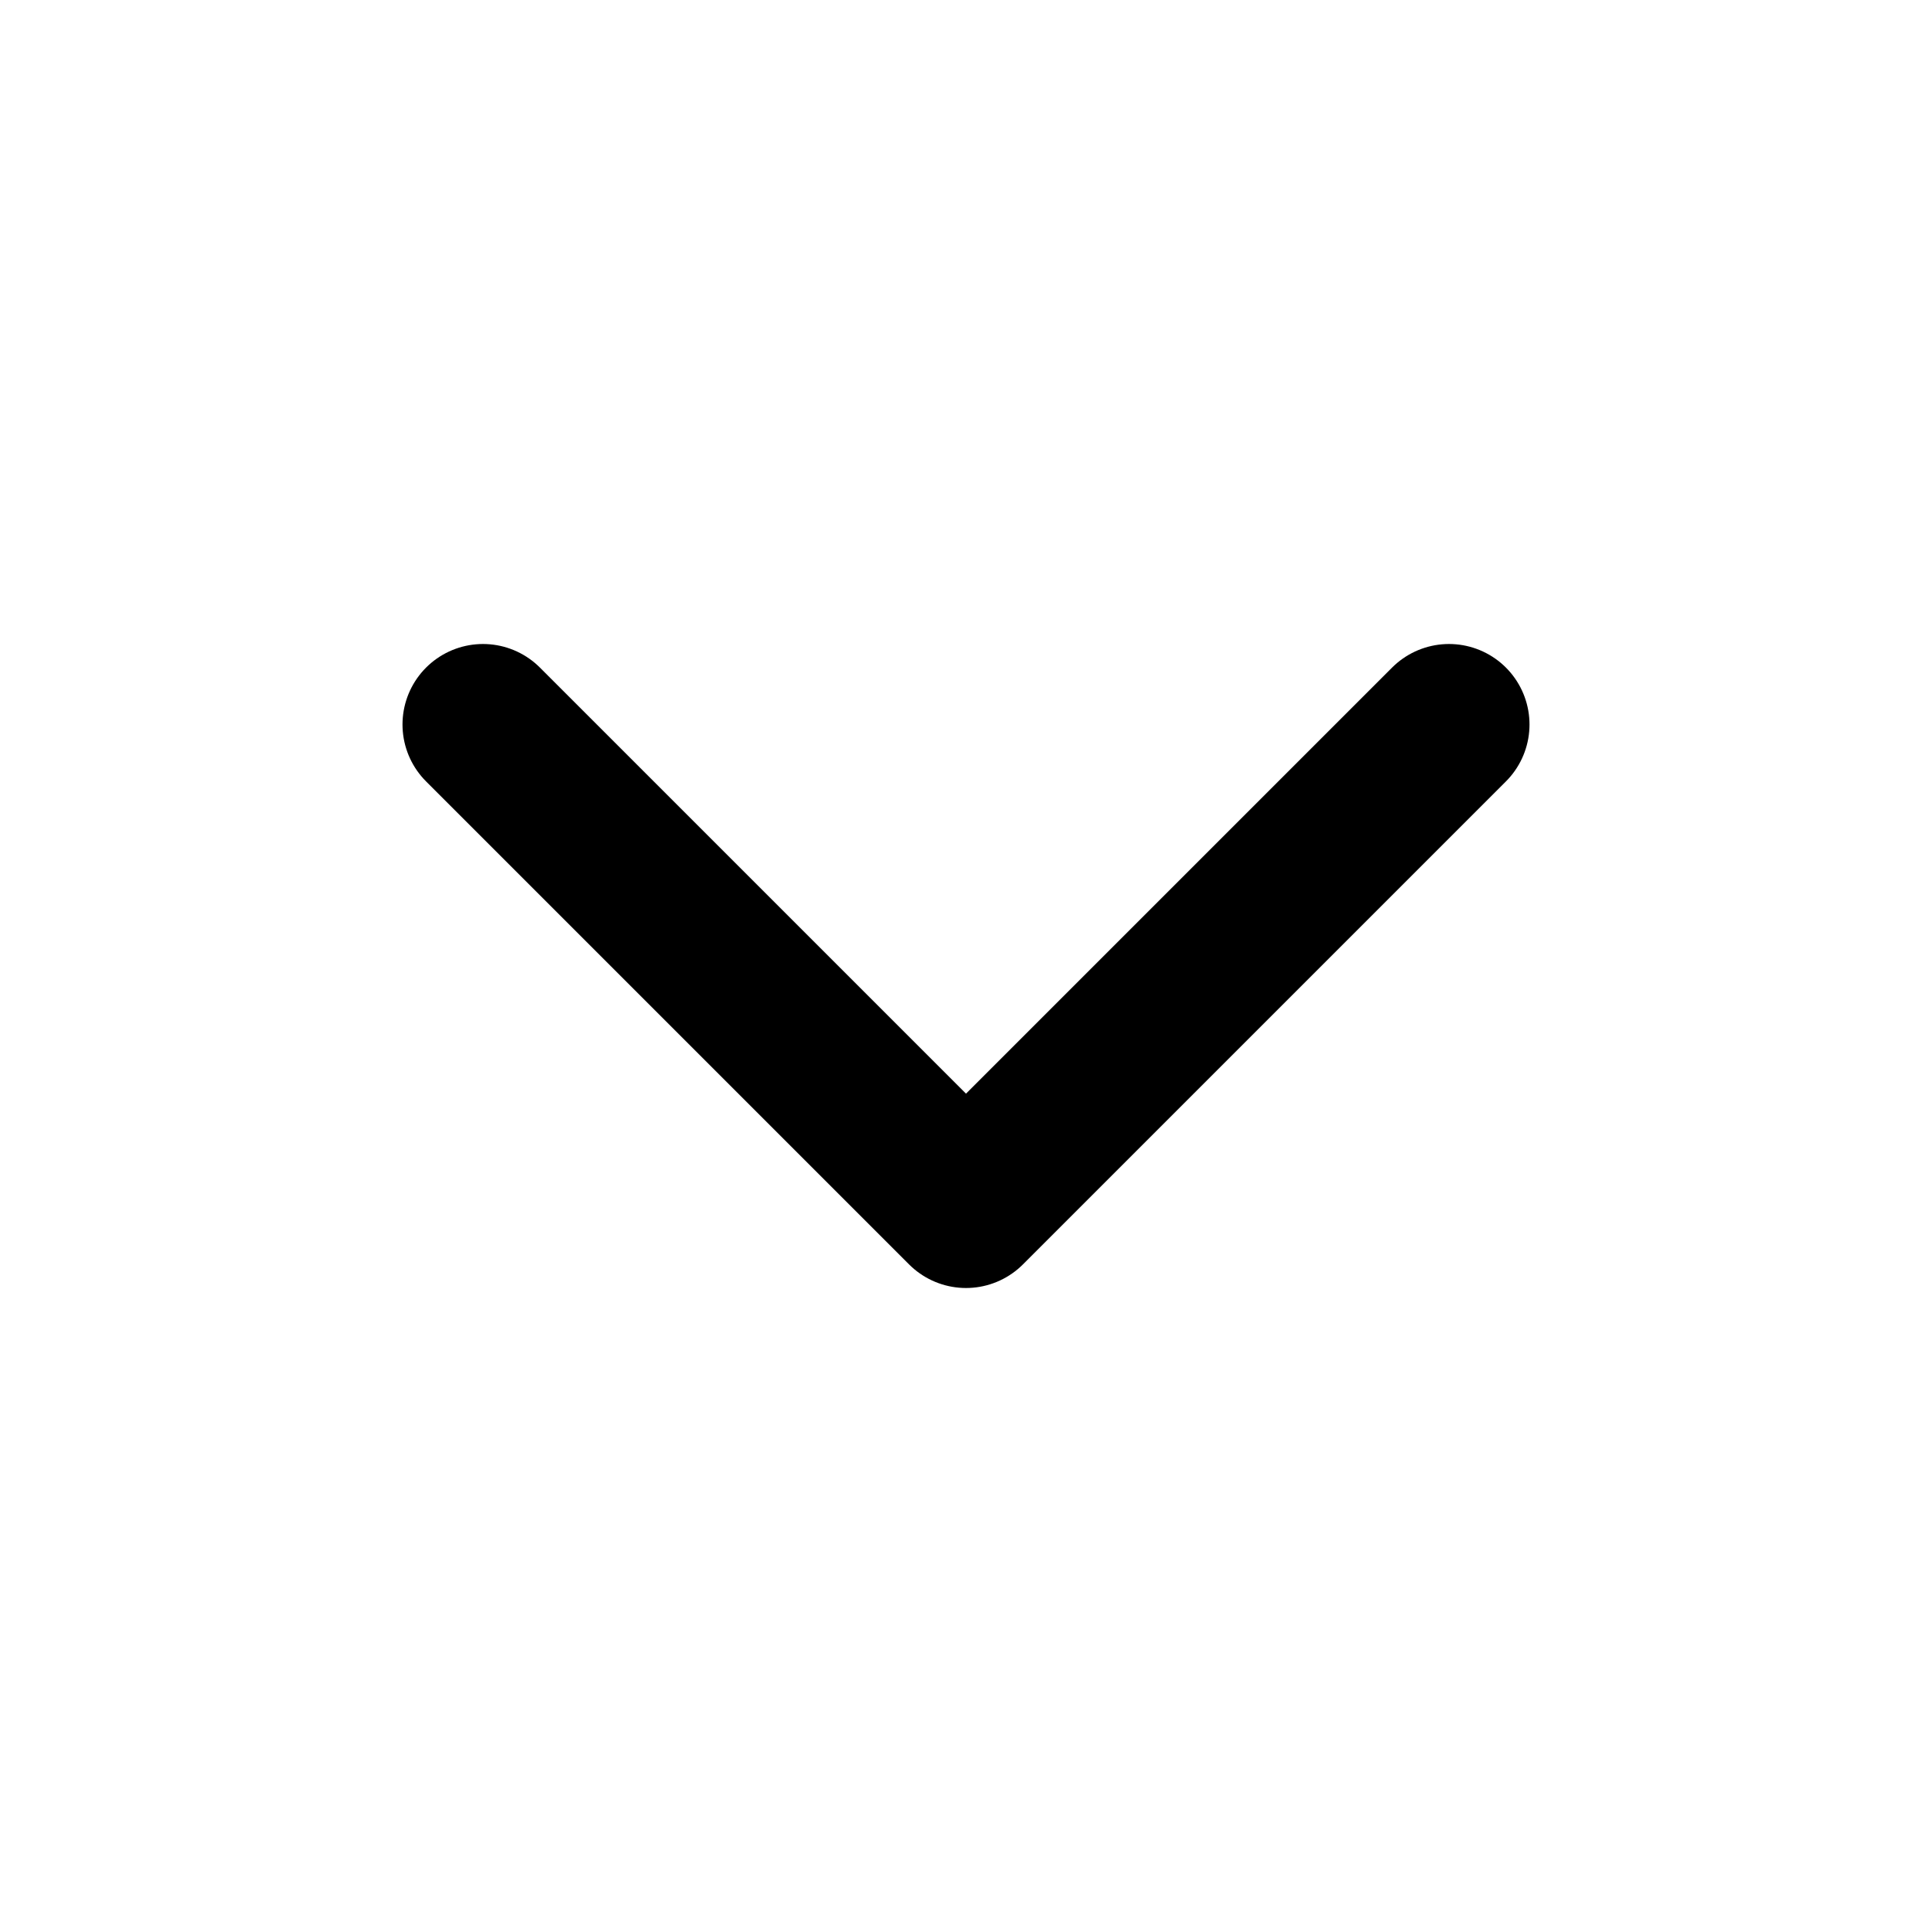
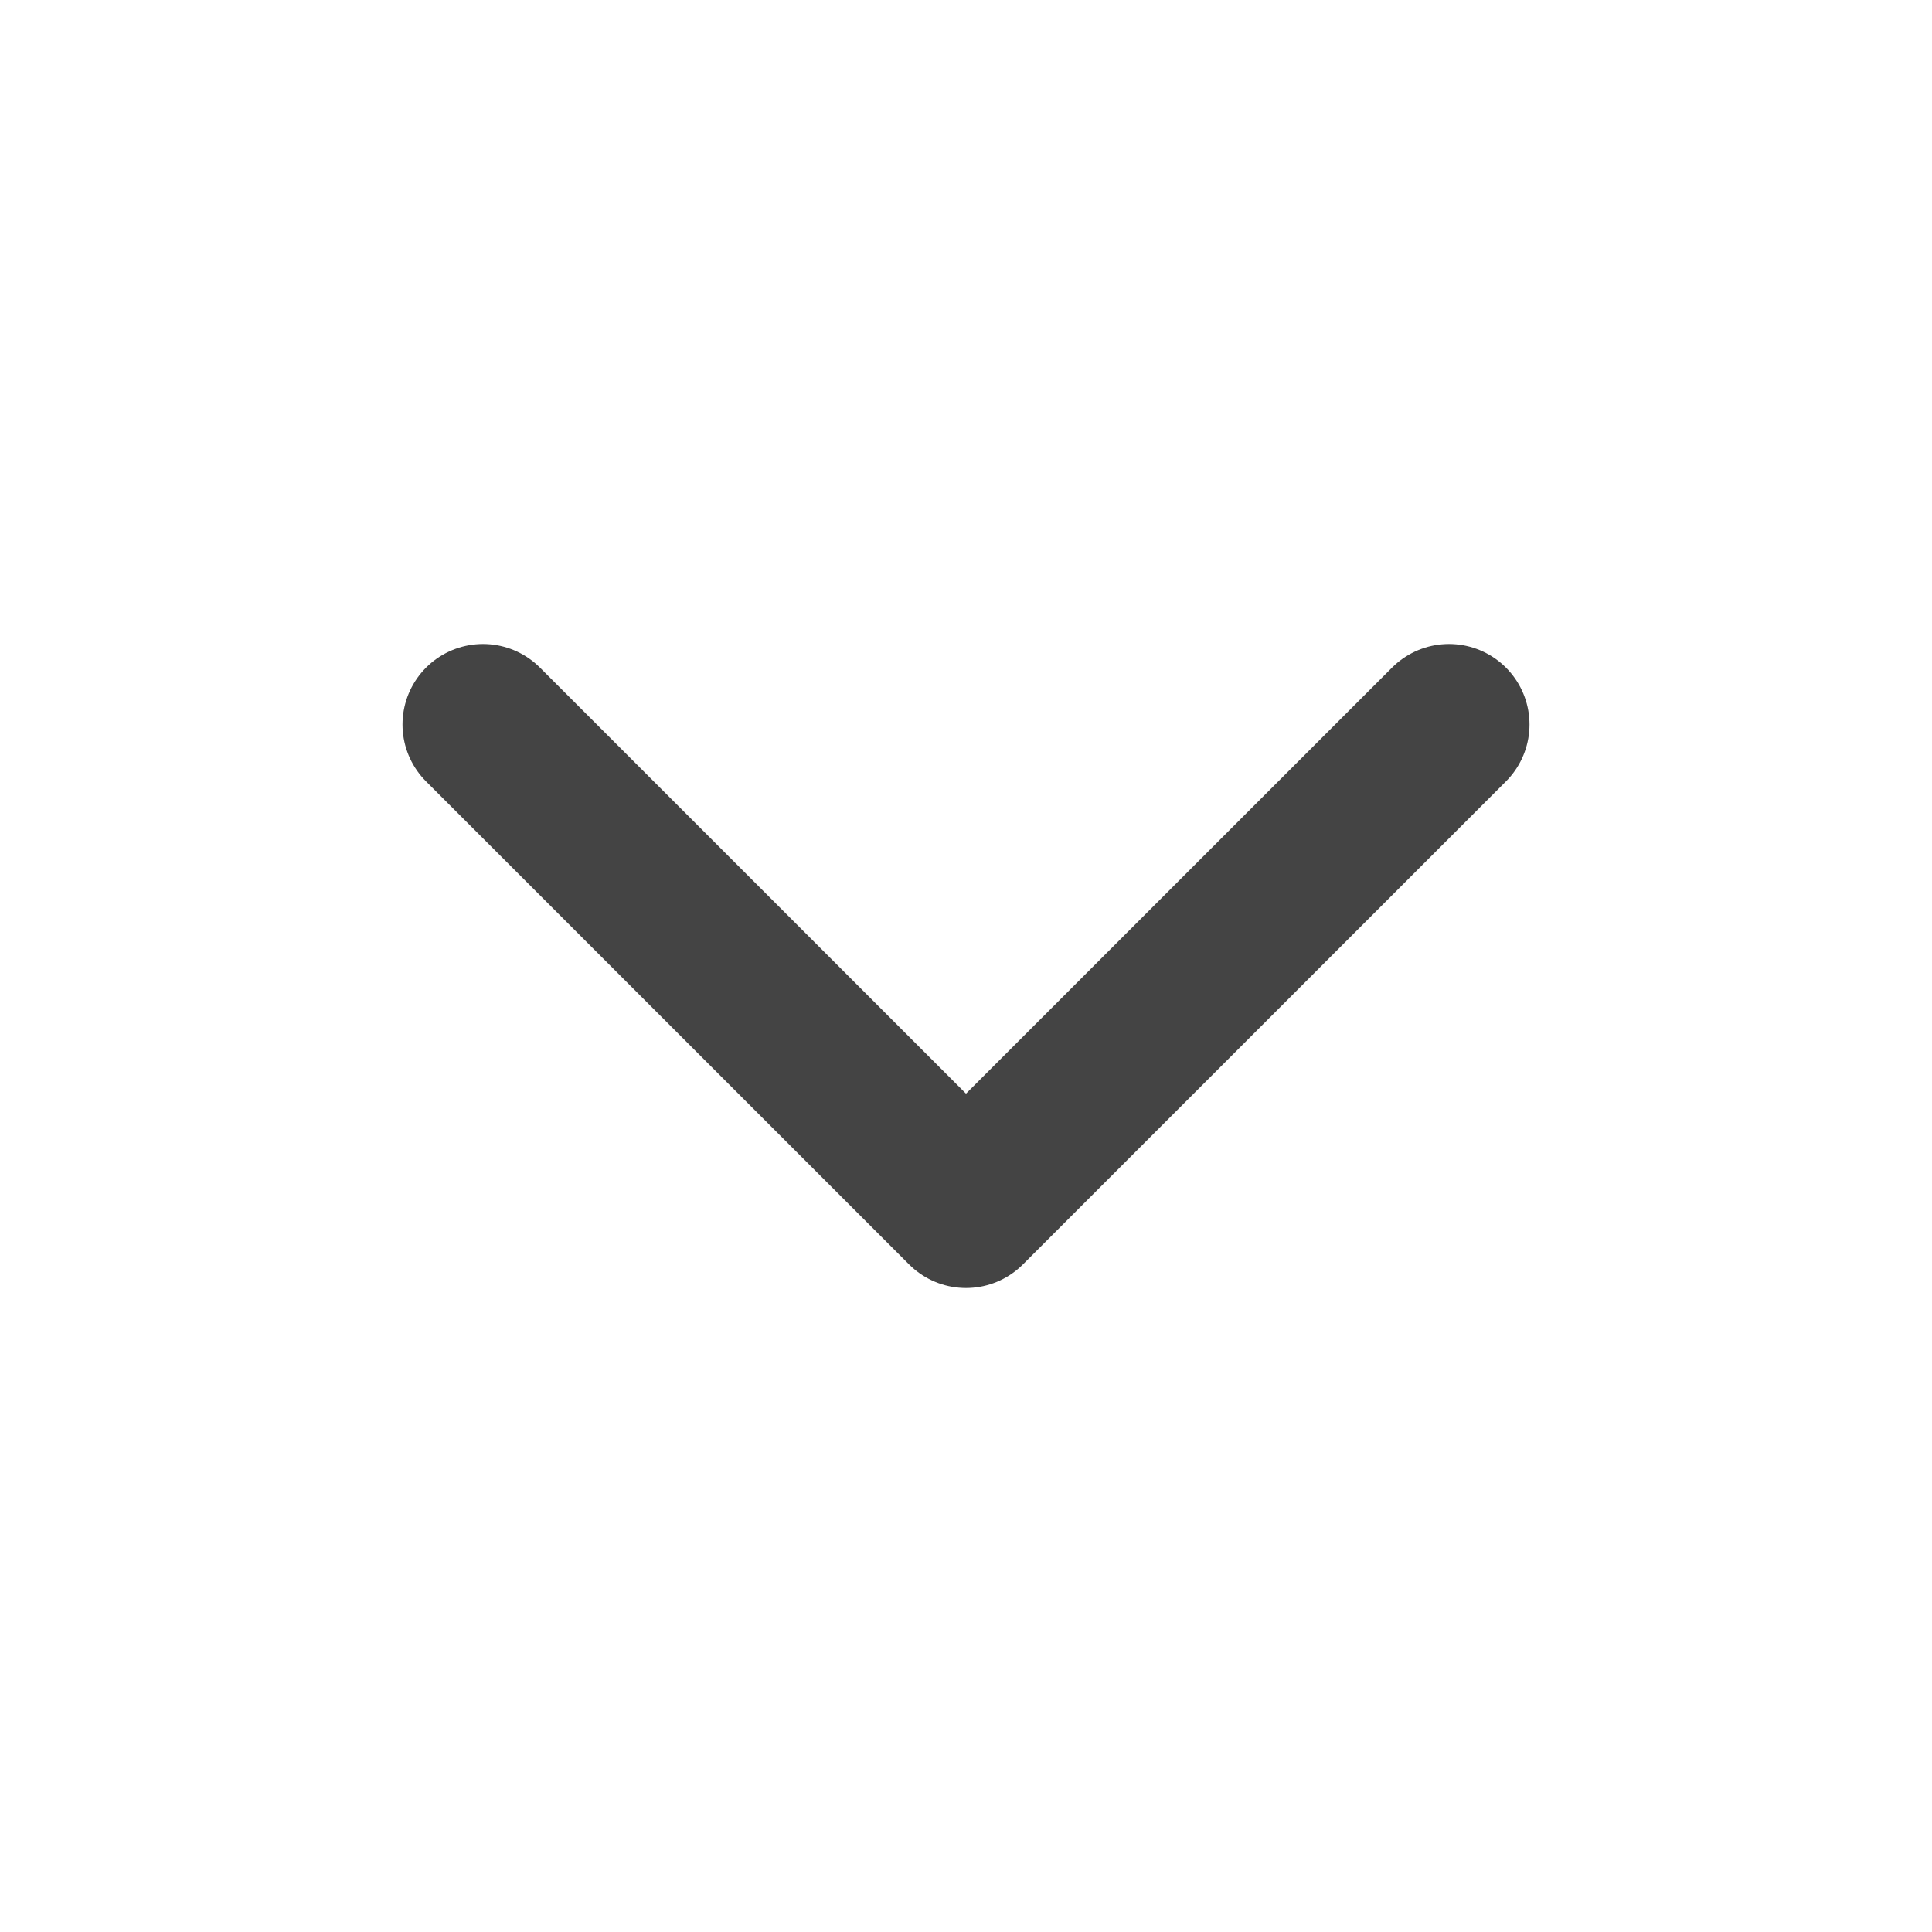
- <svg xmlns="http://www.w3.org/2000/svg" width="24" height="24" viewBox="0 0 24 24" fill="none" stroke="currentColor" stroke-width="2" stroke-linecap="round" stroke-linejoin="round" class="feather feather-chevron-down">
+ <svg xmlns="http://www.w3.org/2000/svg" width="24" height="24" viewBox="0 0 24 24" fill="none" stroke="#444" stroke-width="2" stroke-linecap="round" stroke-linejoin="round" class="feather feather-chevron-down">
  <polyline points="6 9 12 15 18 9" />
</svg>
